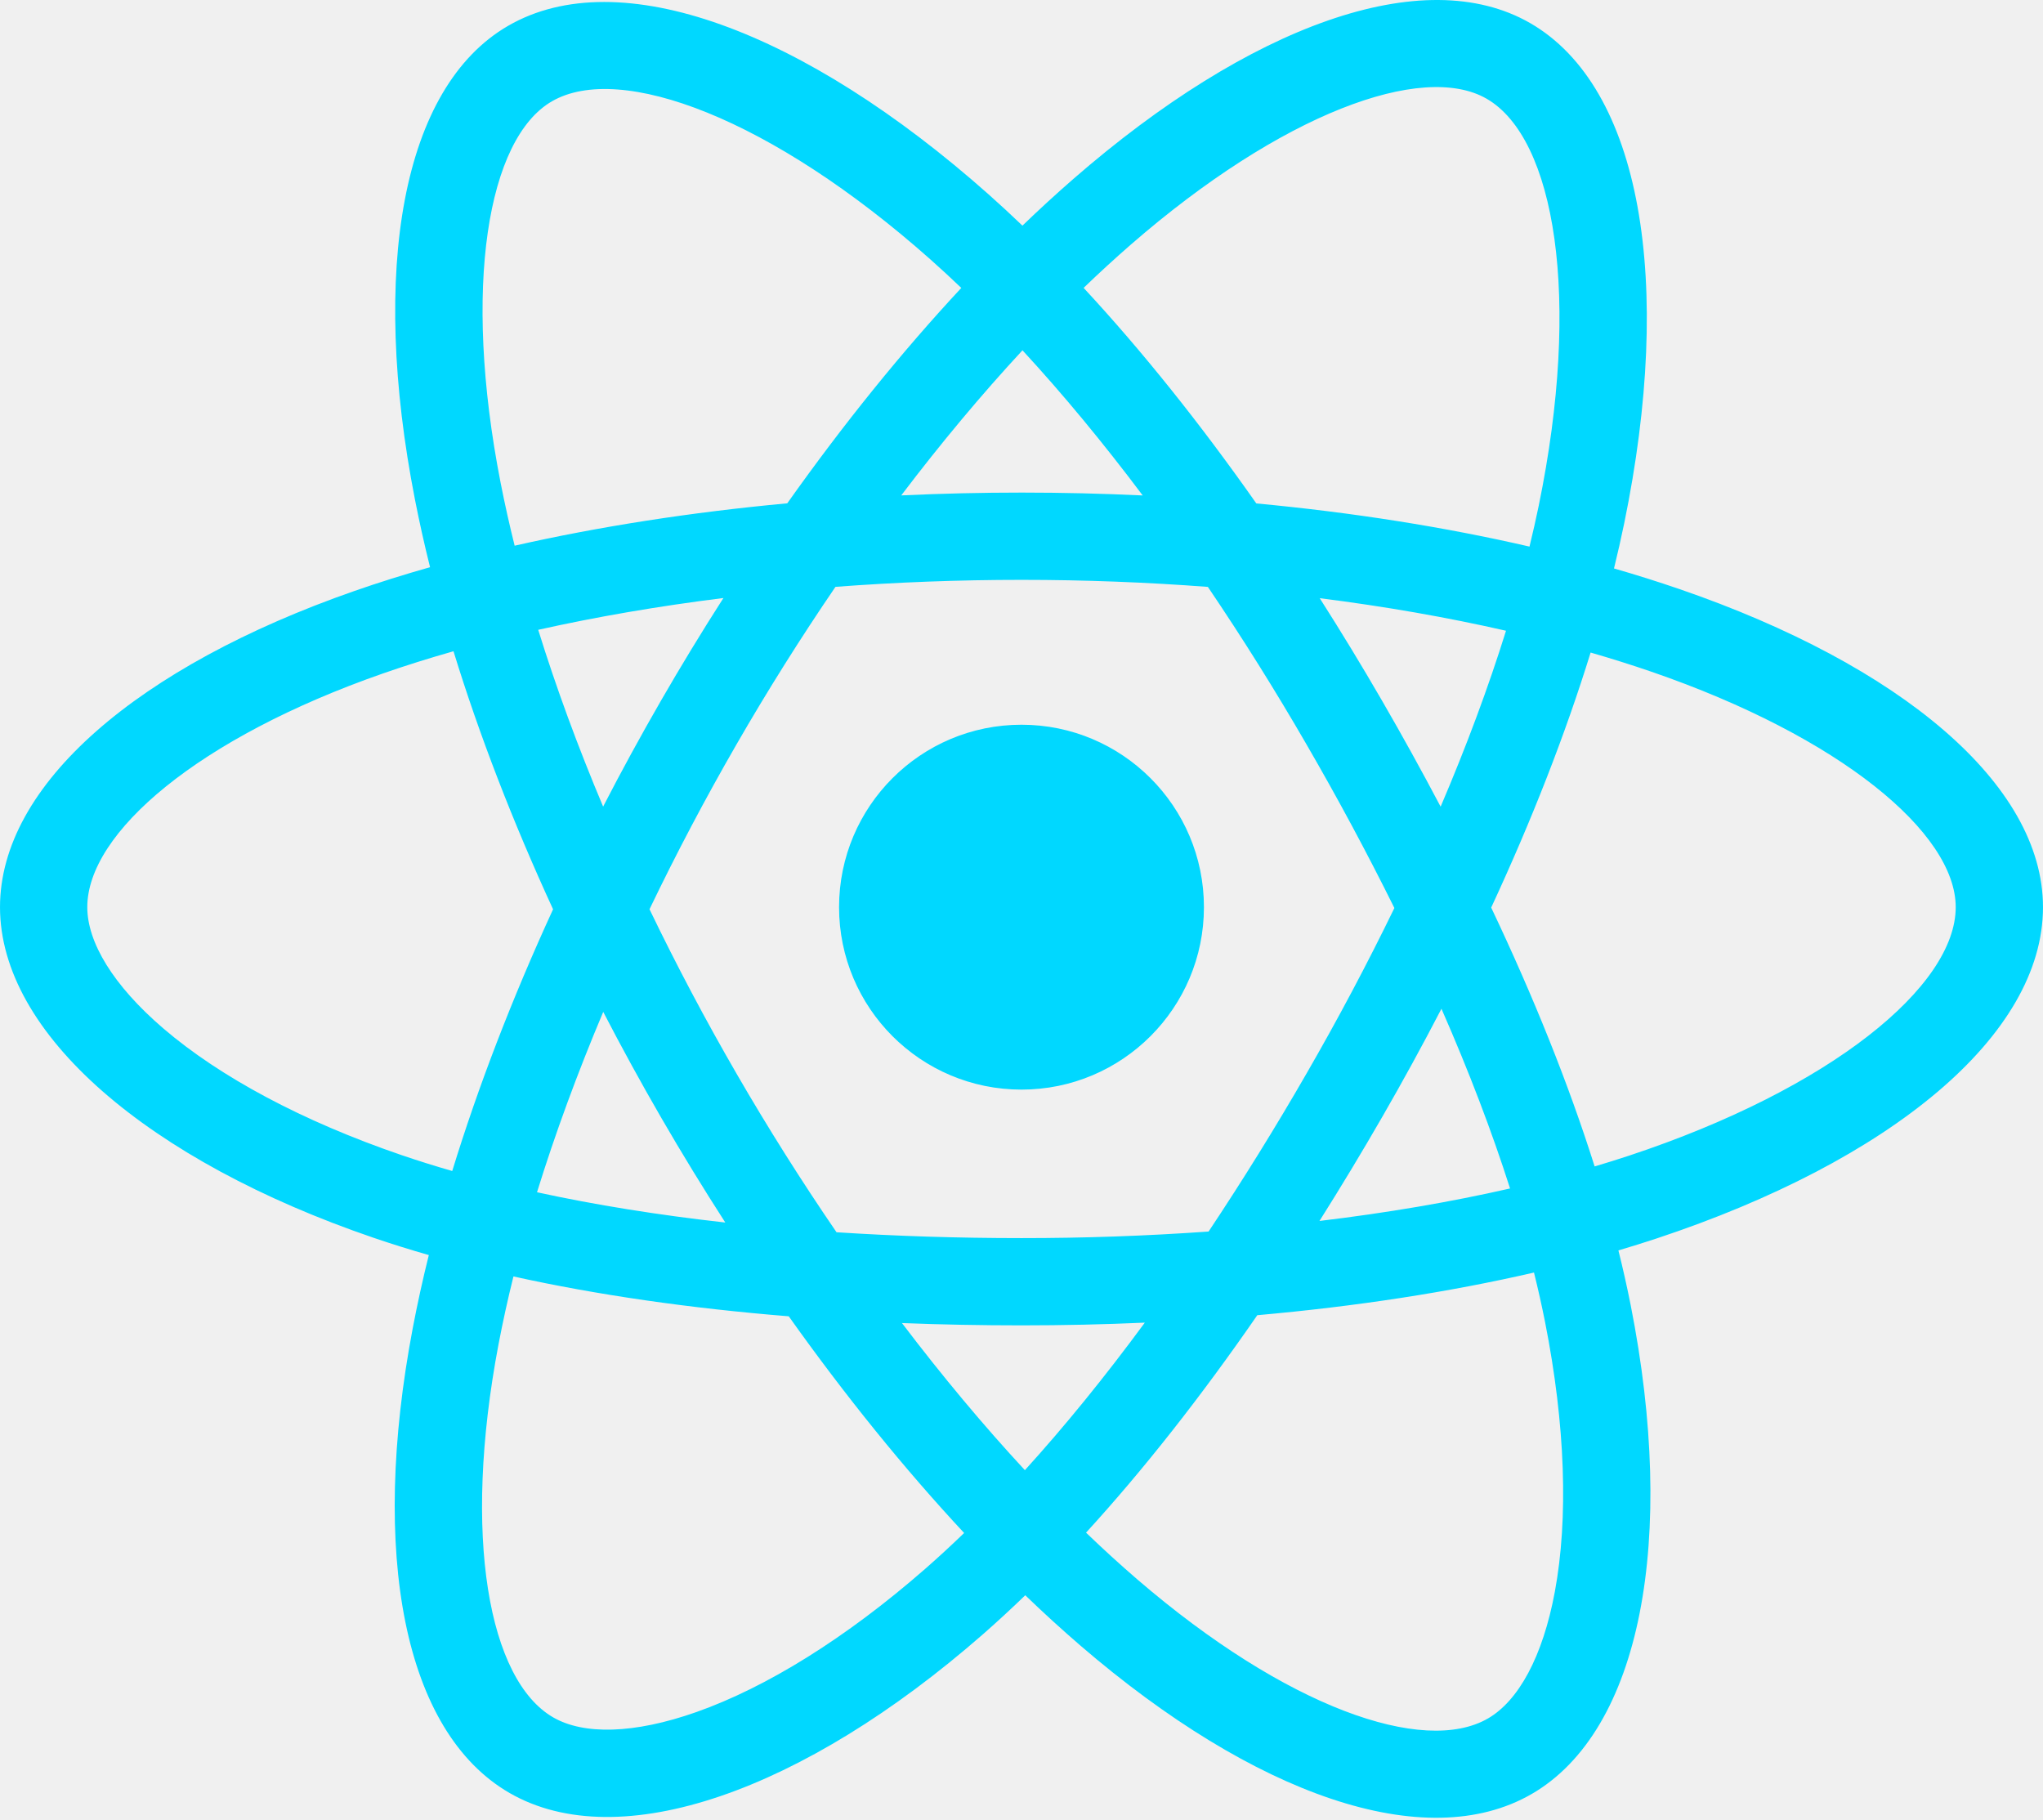
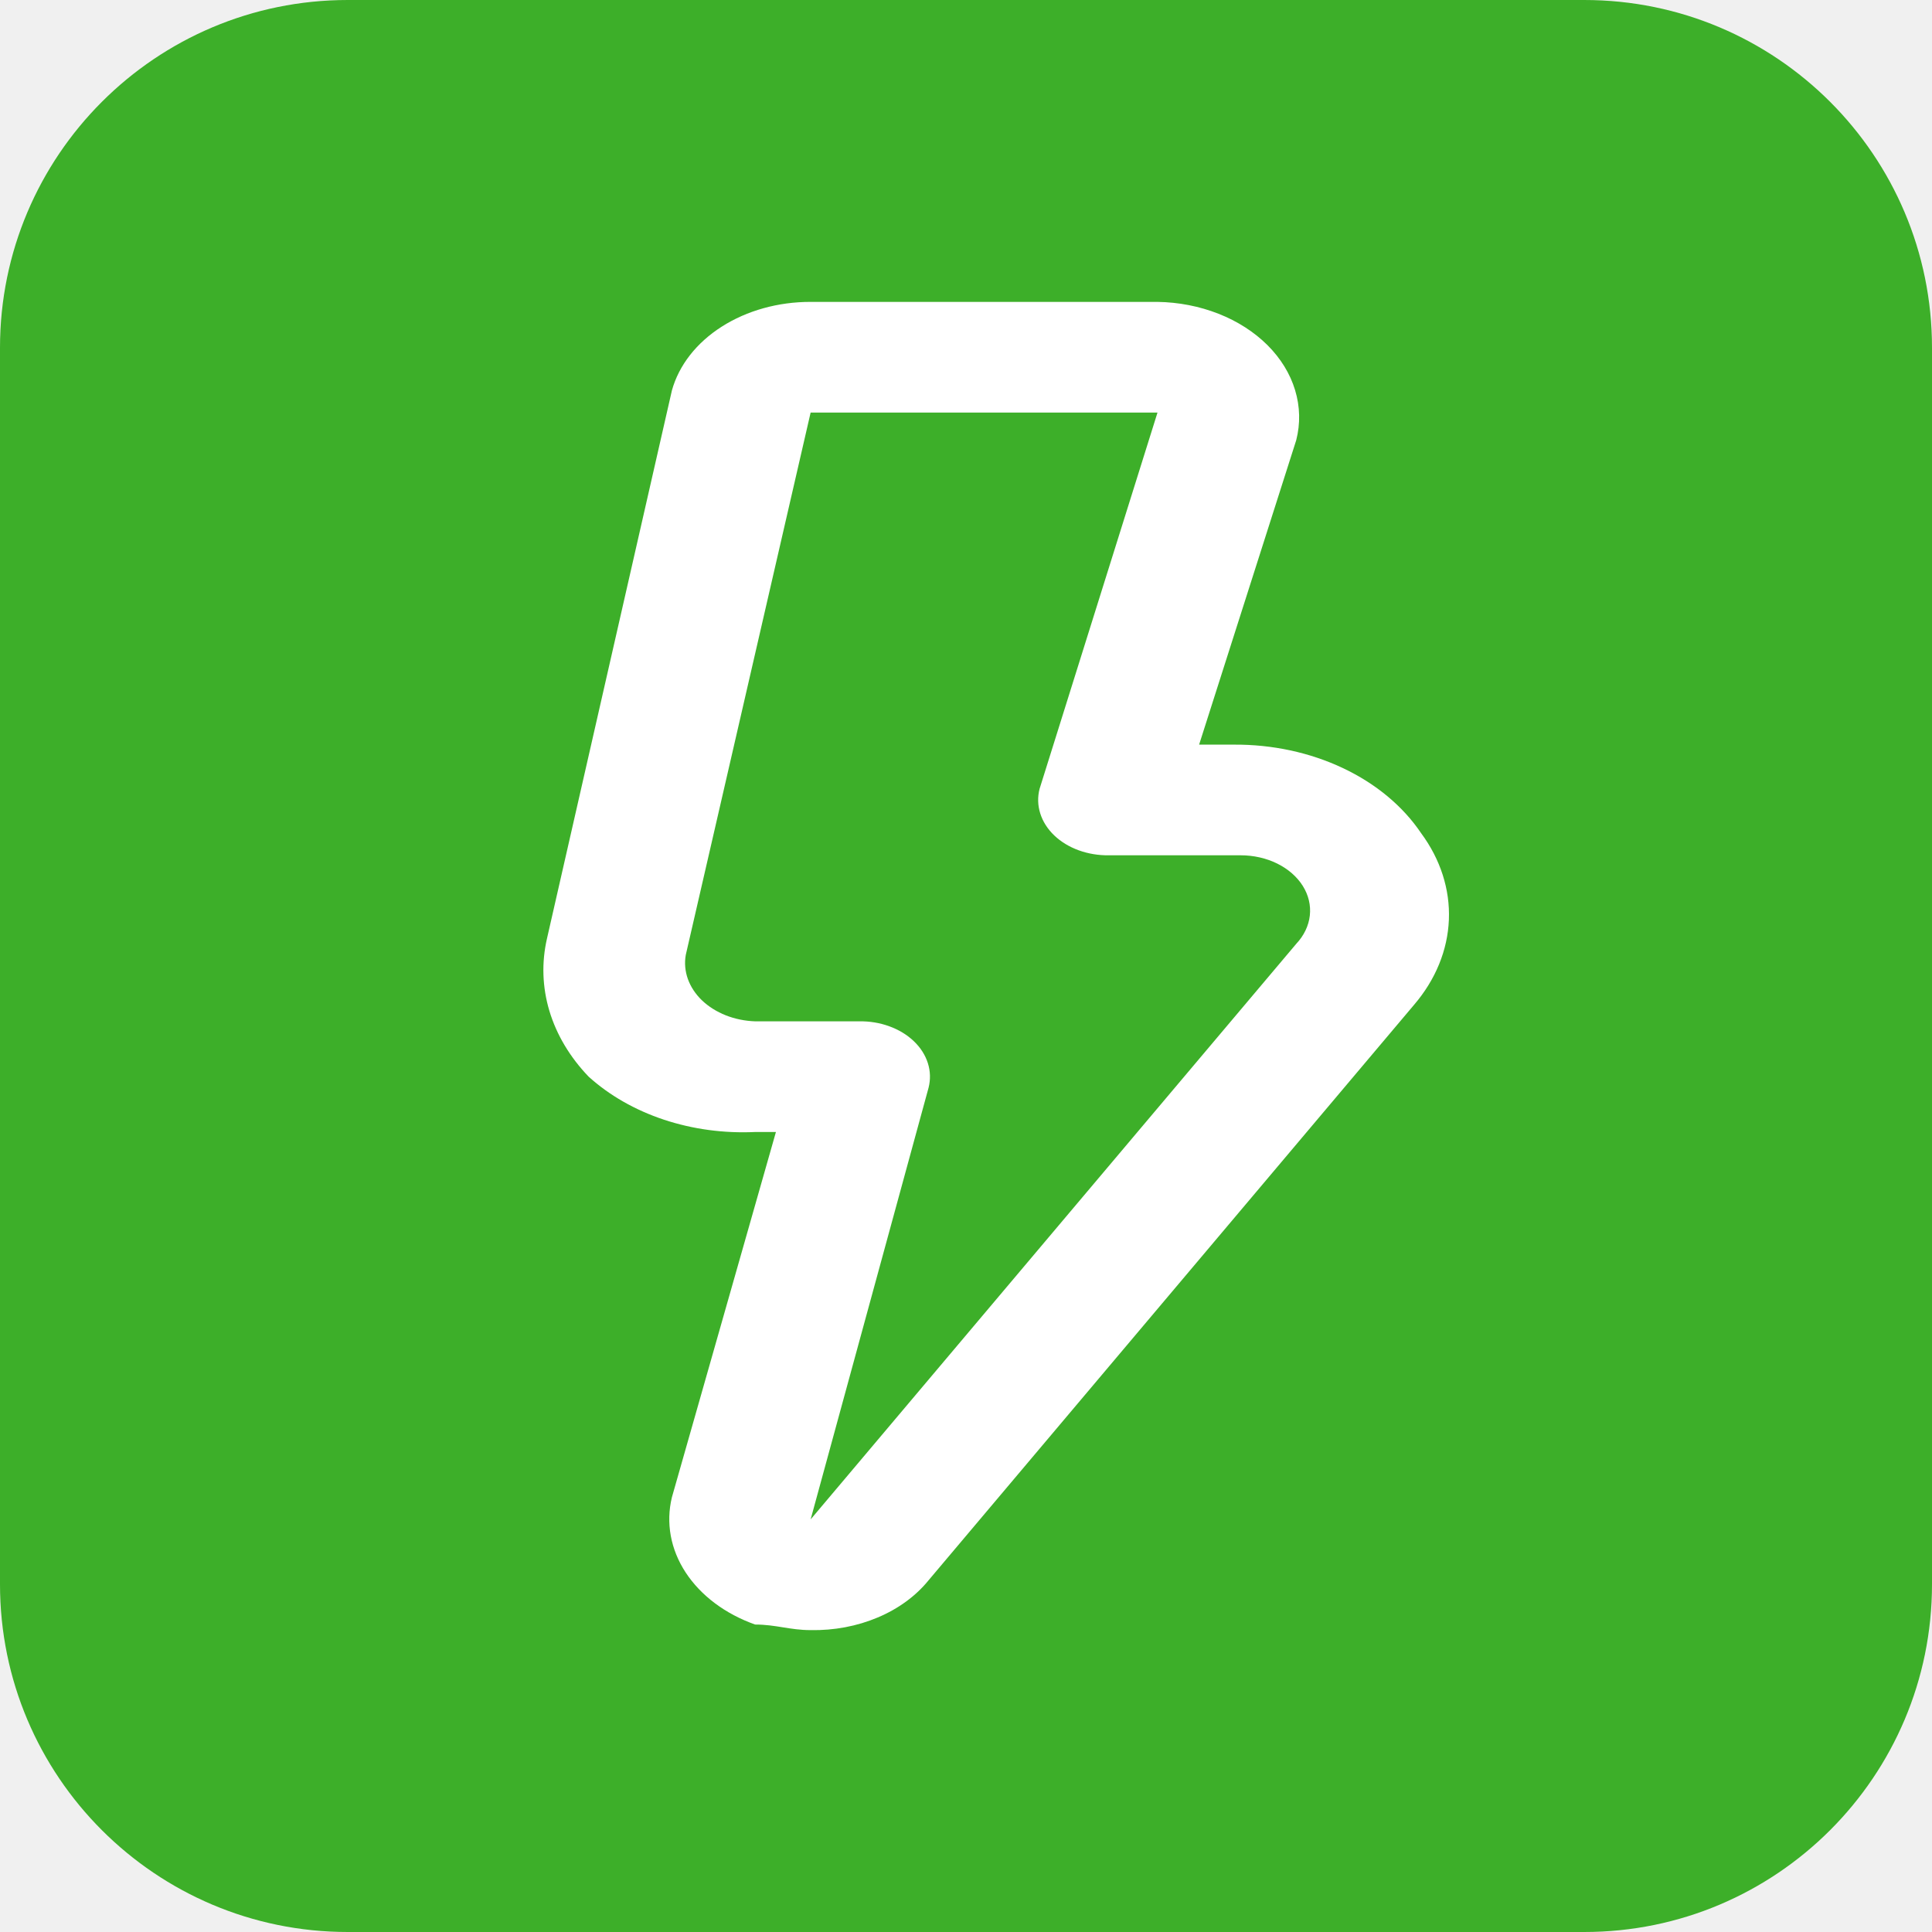
- <svg xmlns="http://www.w3.org/2000/svg" aria-hidden="true" role="img" class="iconify iconify--logos" width="35.93" height="32" preserveAspectRatio="xMidYMid meet" viewBox="0 0 256 228">
-   <path fill="#00D8FF" d="M210.483 73.824a171.49 171.49 0 0 0-8.24-2.597c.465-1.9.893-3.777 1.273-5.621c6.238-30.281 2.16-54.676-11.769-62.708c-13.355-7.7-35.196.329-57.254 19.526a171.23 171.23 0 0 0-6.375 5.848a155.866 155.866 0 0 0-4.241-3.917C100.759 3.829 77.587-4.822 63.673 3.233C50.33 10.957 46.379 33.89 51.995 62.588a170.974 170.974 0 0 0 1.892 8.48c-3.28.932-6.445 1.924-9.474 2.98C17.309 83.498 0 98.307 0 113.668c0 15.865 18.582 31.778 46.812 41.427a145.52 145.52 0 0 0 6.921 2.165a167.467 167.467 0 0 0-2.01 9.138c-5.354 28.2-1.173 50.591 12.134 58.266c13.744 7.926 36.812-.22 59.273-19.855a145.567 145.567 0 0 0 5.342-4.923a168.064 168.064 0 0 0 6.92 6.314c21.758 18.722 43.246 26.282 56.54 18.586c13.731-7.949 18.194-32.003 12.4-61.268a145.016 145.016 0 0 0-1.535-6.842c1.62-.48 3.21-.974 4.76-1.488c29.348-9.723 48.443-25.443 48.443-41.52c0-15.417-17.868-30.326-45.517-39.844Zm-6.365 70.984c-1.4.463-2.836.91-4.3 1.345c-3.24-10.257-7.612-21.163-12.963-32.432c5.106-11 9.31-21.767 12.459-31.957c2.619.758 5.16 1.557 7.61 2.4c23.69 8.156 38.14 20.213 38.14 29.504c0 9.896-15.606 22.743-40.946 31.14Zm-10.514 20.834c2.562 12.94 2.927 24.64 1.23 33.787c-1.524 8.219-4.59 13.698-8.382 15.893c-8.067 4.67-25.32-1.4-43.927-17.412a156.726 156.726 0 0 1-6.437-5.87c7.214-7.889 14.423-17.06 21.459-27.246c12.376-1.098 24.068-2.894 34.671-5.345a134.17 134.17 0 0 1 1.386 6.193ZM87.276 214.515c-7.882 2.783-14.16 2.863-17.955.675c-8.075-4.657-11.432-22.636-6.853-46.752a156.923 156.923 0 0 1 1.869-8.499c10.486 2.32 22.093 3.988 34.498 4.994c7.084 9.967 14.501 19.128 21.976 27.15a134.668 134.668 0 0 1-4.877 4.492c-9.933 8.682-19.886 14.842-28.658 17.94ZM50.35 144.747c-12.483-4.267-22.792-9.812-29.858-15.863c-6.35-5.437-9.555-10.836-9.555-15.216c0-9.322 13.897-21.212 37.076-29.293c2.813-.98 5.757-1.905 8.812-2.773c3.204 10.42 7.406 21.315 12.477 32.332c-5.137 11.18-9.399 22.249-12.634 32.792a134.718 134.718 0 0 1-6.318-1.979Zm12.378-84.26c-4.811-24.587-1.616-43.134 6.425-47.789c8.564-4.958 27.502 2.111 47.463 19.835a144.318 144.318 0 0 1 3.841 3.545c-7.438 7.987-14.787 17.08-21.808 26.988c-12.04 1.116-23.565 2.908-34.161 5.309a160.342 160.342 0 0 1-1.76-7.887Zm110.427 27.268a347.8 347.8 0 0 0-7.785-12.803c8.168 1.033 15.994 2.404 23.343 4.08c-2.206 7.072-4.956 14.465-8.193 22.045a381.151 381.151 0 0 0-7.365-13.322Zm-45.032-43.861c5.044 5.465 10.096 11.566 15.065 18.186a322.04 322.04 0 0 0-30.257-.006c4.974-6.559 10.069-12.652 15.192-18.18ZM82.802 87.83a323.167 323.167 0 0 0-7.227 13.238c-3.184-7.553-5.909-14.98-8.134-22.152c7.304-1.634 15.093-2.97 23.209-3.984a321.524 321.524 0 0 0-7.848 12.897Zm8.081 65.352c-8.385-.936-16.291-2.203-23.593-3.793c2.26-7.3 5.045-14.885 8.298-22.6a321.187 321.187 0 0 0 7.257 13.246c2.594 4.48 5.28 8.868 8.038 13.147Zm37.542 31.03c-5.184-5.592-10.354-11.779-15.403-18.433c4.902.192 9.899.29 14.978.29c5.218 0 10.376-.117 15.453-.343c-4.985 6.774-10.018 12.97-15.028 18.486Zm52.198-57.817c3.422 7.8 6.306 15.345 8.596 22.52c-7.422 1.694-15.436 3.058-23.88 4.071a382.417 382.417 0 0 0 7.859-13.026a347.403 347.403 0 0 0 7.425-13.565Zm-16.898 8.101a358.557 358.557 0 0 1-12.281 19.815a329.4 329.4 0 0 1-23.444.823c-7.967 0-15.716-.248-23.178-.732a310.202 310.202 0 0 1-12.513-19.846h.001a307.41 307.41 0 0 1-10.923-20.627a310.278 310.278 0 0 1 10.89-20.637l-.001.001a307.318 307.318 0 0 1 12.413-19.761c7.613-.576 15.42-.876 23.31-.876H128c7.926 0 15.743.303 23.354.883a329.357 329.357 0 0 1 12.335 19.695a358.489 358.489 0 0 1 11.036 20.54a329.472 329.472 0 0 1-11 20.722Zm22.56-122.124c8.572 4.944 11.906 24.881 6.52 51.026c-.344 1.668-.73 3.367-1.15 5.09c-10.622-2.452-22.155-4.275-34.23-5.408c-7.034-10.017-14.323-19.124-21.64-27.008a160.789 160.789 0 0 1 5.888-5.4c18.9-16.447 36.564-22.941 44.612-18.3ZM128 90.808c12.625 0 22.86 10.235 22.86 22.86s-10.235 22.86-22.86 22.86s-22.86-10.235-22.86-22.86s10.235-22.86 22.86-22.86Z" />
+ <svg xmlns="http://www.w3.org/2000/svg" width="50" height="50" viewBox="0 0 50 50" fill="none">
+   <rect width="50" height="50" rx="9" fill="#3DAF29" />
+   <path d="M29.956 10.677L26.904 20.416C26.85 20.627 26.856 20.844 26.922 21.053C26.987 21.261 27.111 21.455 27.283 21.62C27.456 21.785 27.672 21.917 27.918 22.006C28.163 22.095 28.43 22.139 28.699 22.135H32.11C32.443 22.135 32.77 22.209 33.054 22.349C33.337 22.489 33.566 22.689 33.716 22.927C33.865 23.165 33.928 23.431 33.898 23.696C33.868 23.961 33.746 24.214 33.546 24.427L20.979 39.322L24.031 28.151C24.085 27.94 24.079 27.723 24.013 27.514C23.947 27.306 23.824 27.112 23.651 26.947C23.479 26.782 23.262 26.65 23.017 26.561C22.772 26.471 22.505 26.427 22.236 26.432H19.543C19.279 26.423 19.02 26.37 18.784 26.277C18.547 26.183 18.337 26.051 18.168 25.89C17.999 25.728 17.875 25.539 17.802 25.337C17.73 25.134 17.711 24.922 17.748 24.713L20.979 10.677H29.956ZM29.956 7.813H20.979C20.143 7.811 19.331 8.037 18.678 8.454C18.025 8.87 17.57 9.453 17.389 10.104L14.157 24.284C14.013 24.907 14.034 25.548 14.219 26.165C14.405 26.782 14.751 27.361 15.234 27.864C15.769 28.348 16.435 28.729 17.181 28.977C17.928 29.225 18.735 29.334 19.543 29.296H20.081L17.389 38.749C17.228 39.412 17.354 40.098 17.745 40.696C18.137 41.294 18.77 41.769 19.543 42.043C20.081 42.043 20.441 42.187 20.979 42.187C21.584 42.199 22.182 42.086 22.716 41.86C23.251 41.635 23.703 41.303 24.031 40.898L36.598 26.002C37.154 25.352 37.465 24.589 37.497 23.803C37.529 23.017 37.279 22.239 36.778 21.562C36.308 20.864 35.608 20.281 34.754 19.878C33.9 19.474 32.923 19.264 31.93 19.271H31.033L33.546 11.393C33.656 10.964 33.646 10.522 33.517 10.097C33.389 9.671 33.144 9.274 32.802 8.932C32.459 8.591 32.027 8.313 31.535 8.12C31.043 7.926 30.504 7.821 29.956 7.813Z" fill="white" />
</svg>
